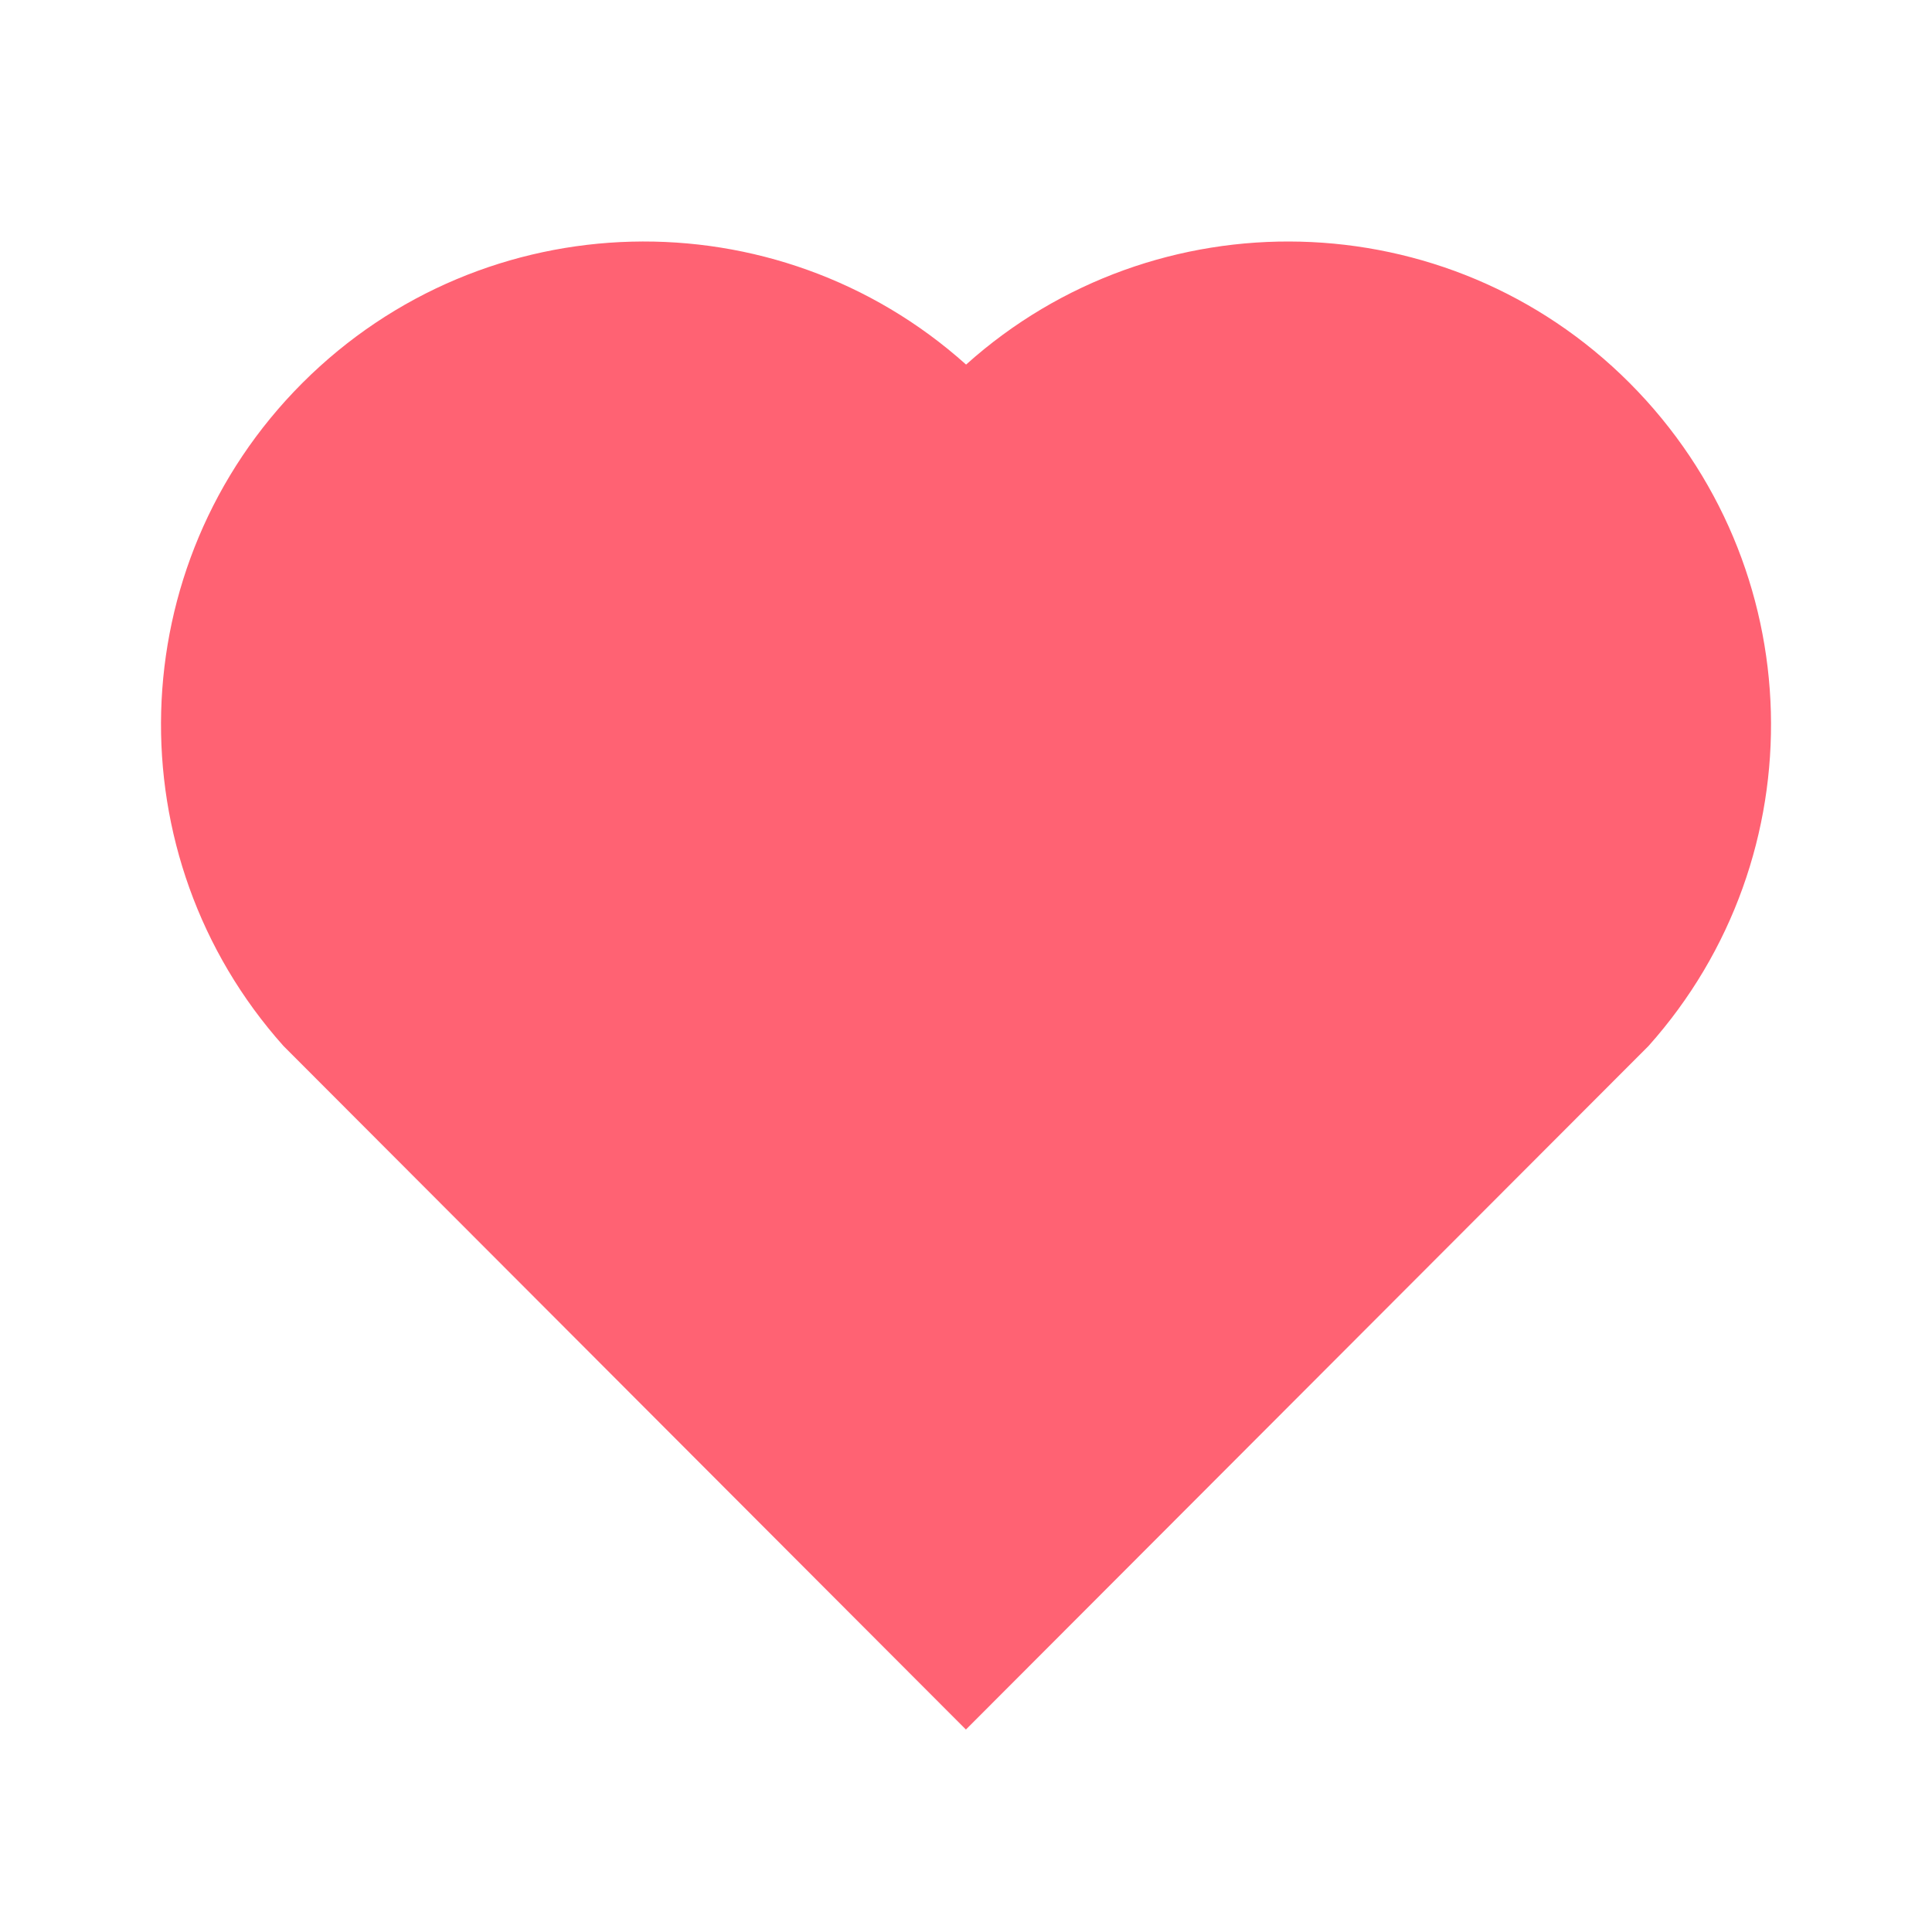
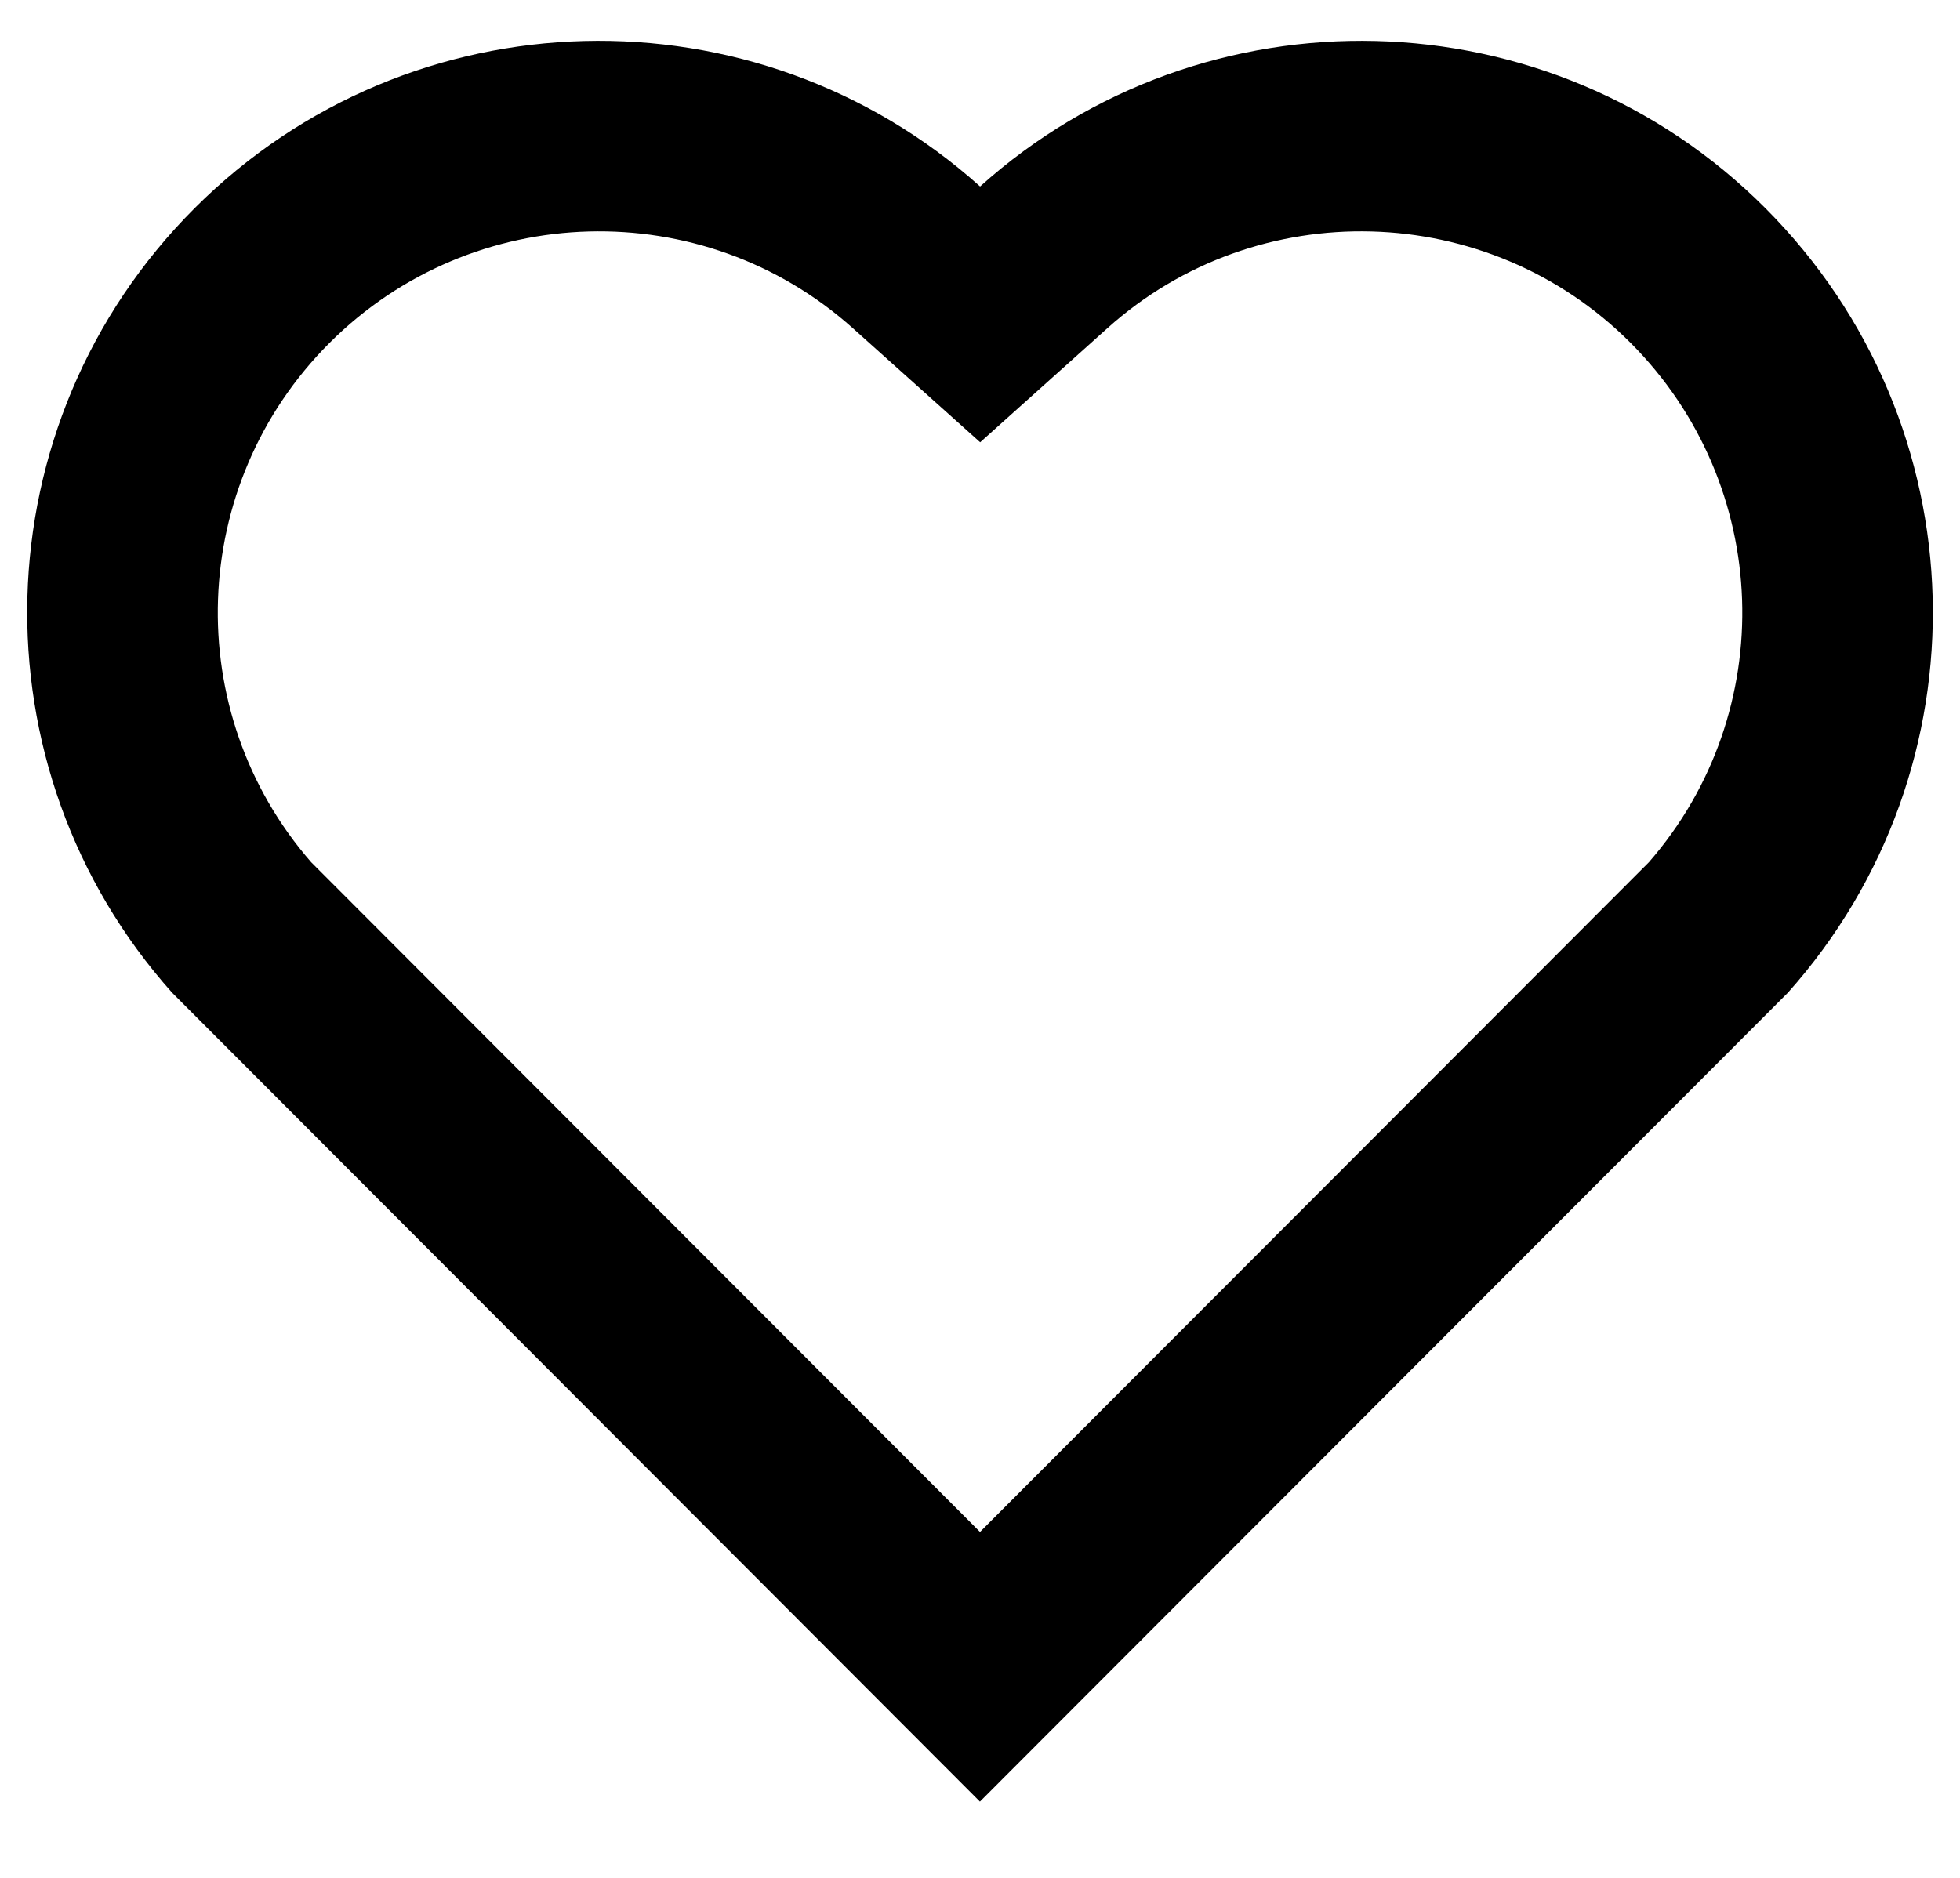
- <svg xmlns="http://www.w3.org/2000/svg" width="24" height="24" viewBox="0 0 24 24" fill="none">
-   <path d="M12.001 4.529C14.35 2.42 17.98 2.49 20.243 4.757C22.505 7.025 22.583 10.637 20.479 12.993L11.999 21.485L3.521 12.993C1.417 10.637 1.496 7.019 3.757 4.757C6.022 2.493 9.645 2.417 12.001 4.529V4.529Z" fill="#FF6273" />
+ <svg xmlns="http://www.w3.org/2000/svg" width="24" height="23" viewBox="0 0 24 23" fill="none">
+   <path d="M12.001 2.284C14.742 -0.177 18.977 -0.095 21.617 2.55C24.256 5.196 24.347 9.41 21.892 12.159L11.999 22.066L2.108 12.159C-0.347 9.41 -0.255 5.189 2.383 2.55C5.026 -0.092 9.253 -0.18 12.001 2.284ZM19.965 4.198C18.215 2.446 15.392 2.375 13.56 4.02L12.002 5.417L10.444 4.021C8.606 2.374 5.789 2.446 4.034 4.201C2.296 5.939 2.208 8.721 3.81 10.56L12 18.763L20.19 10.561C21.793 8.721 21.706 5.942 19.965 4.198Z" fill="black" />
</svg>
